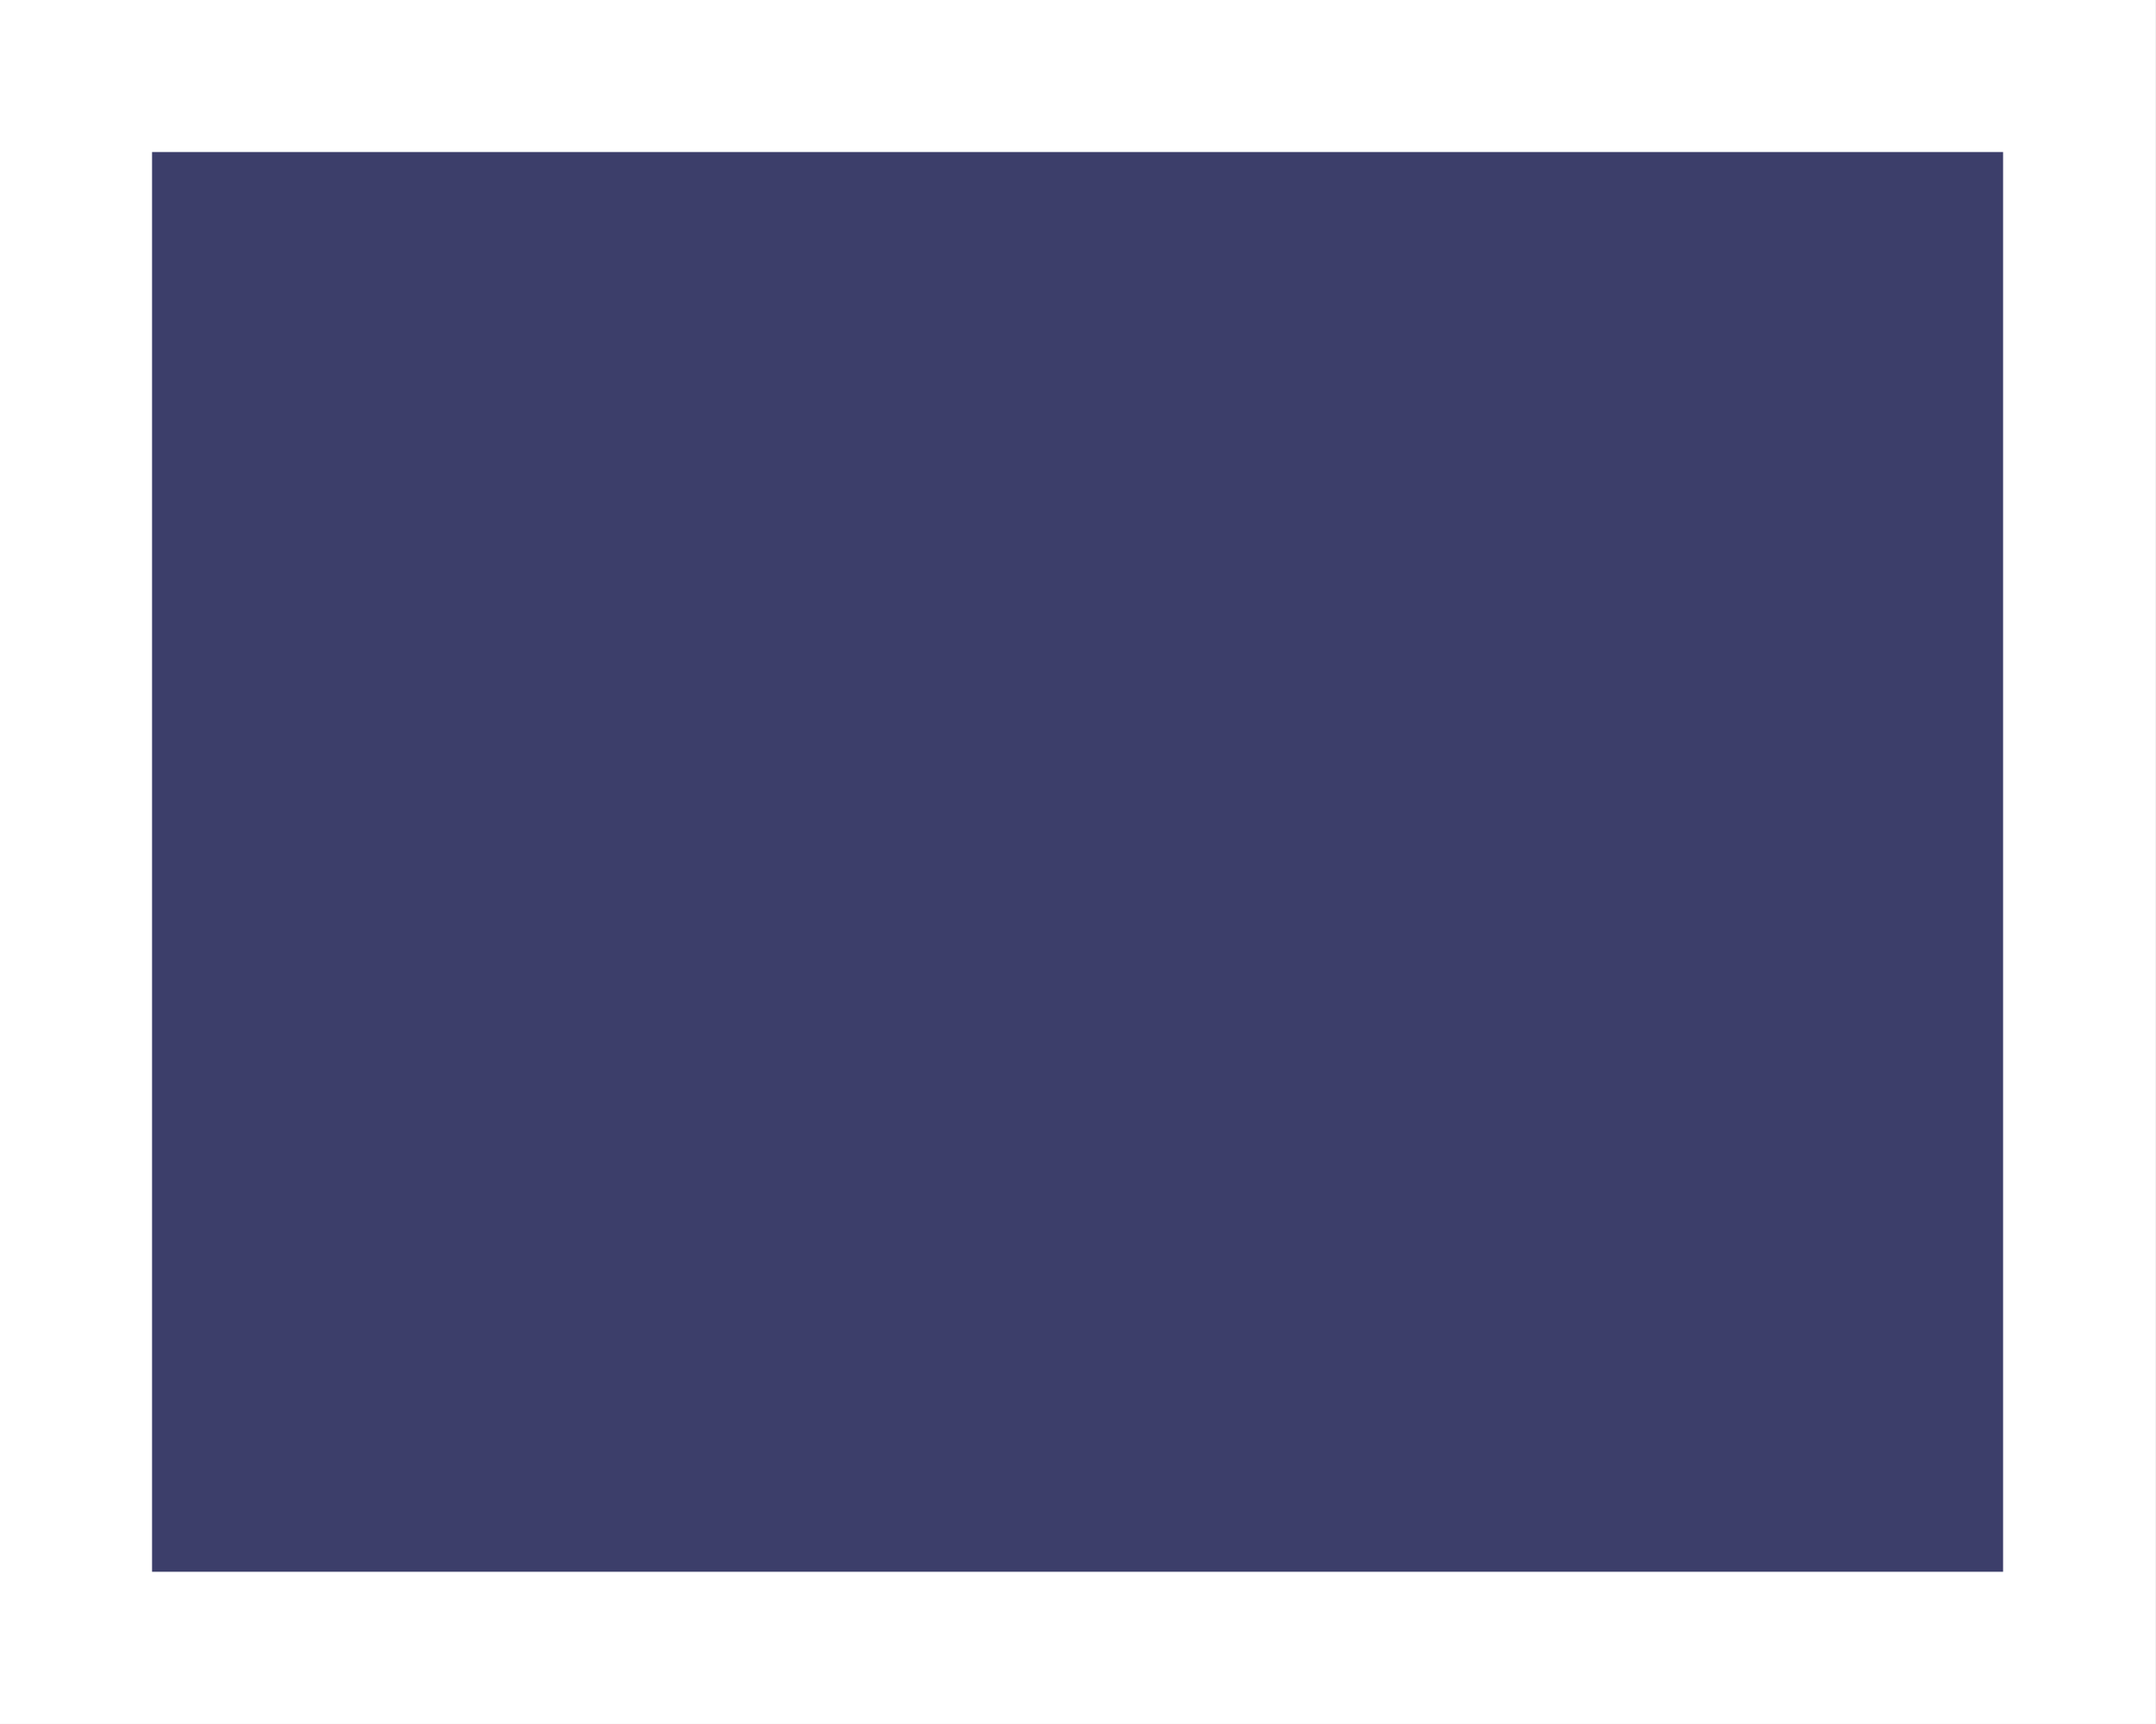
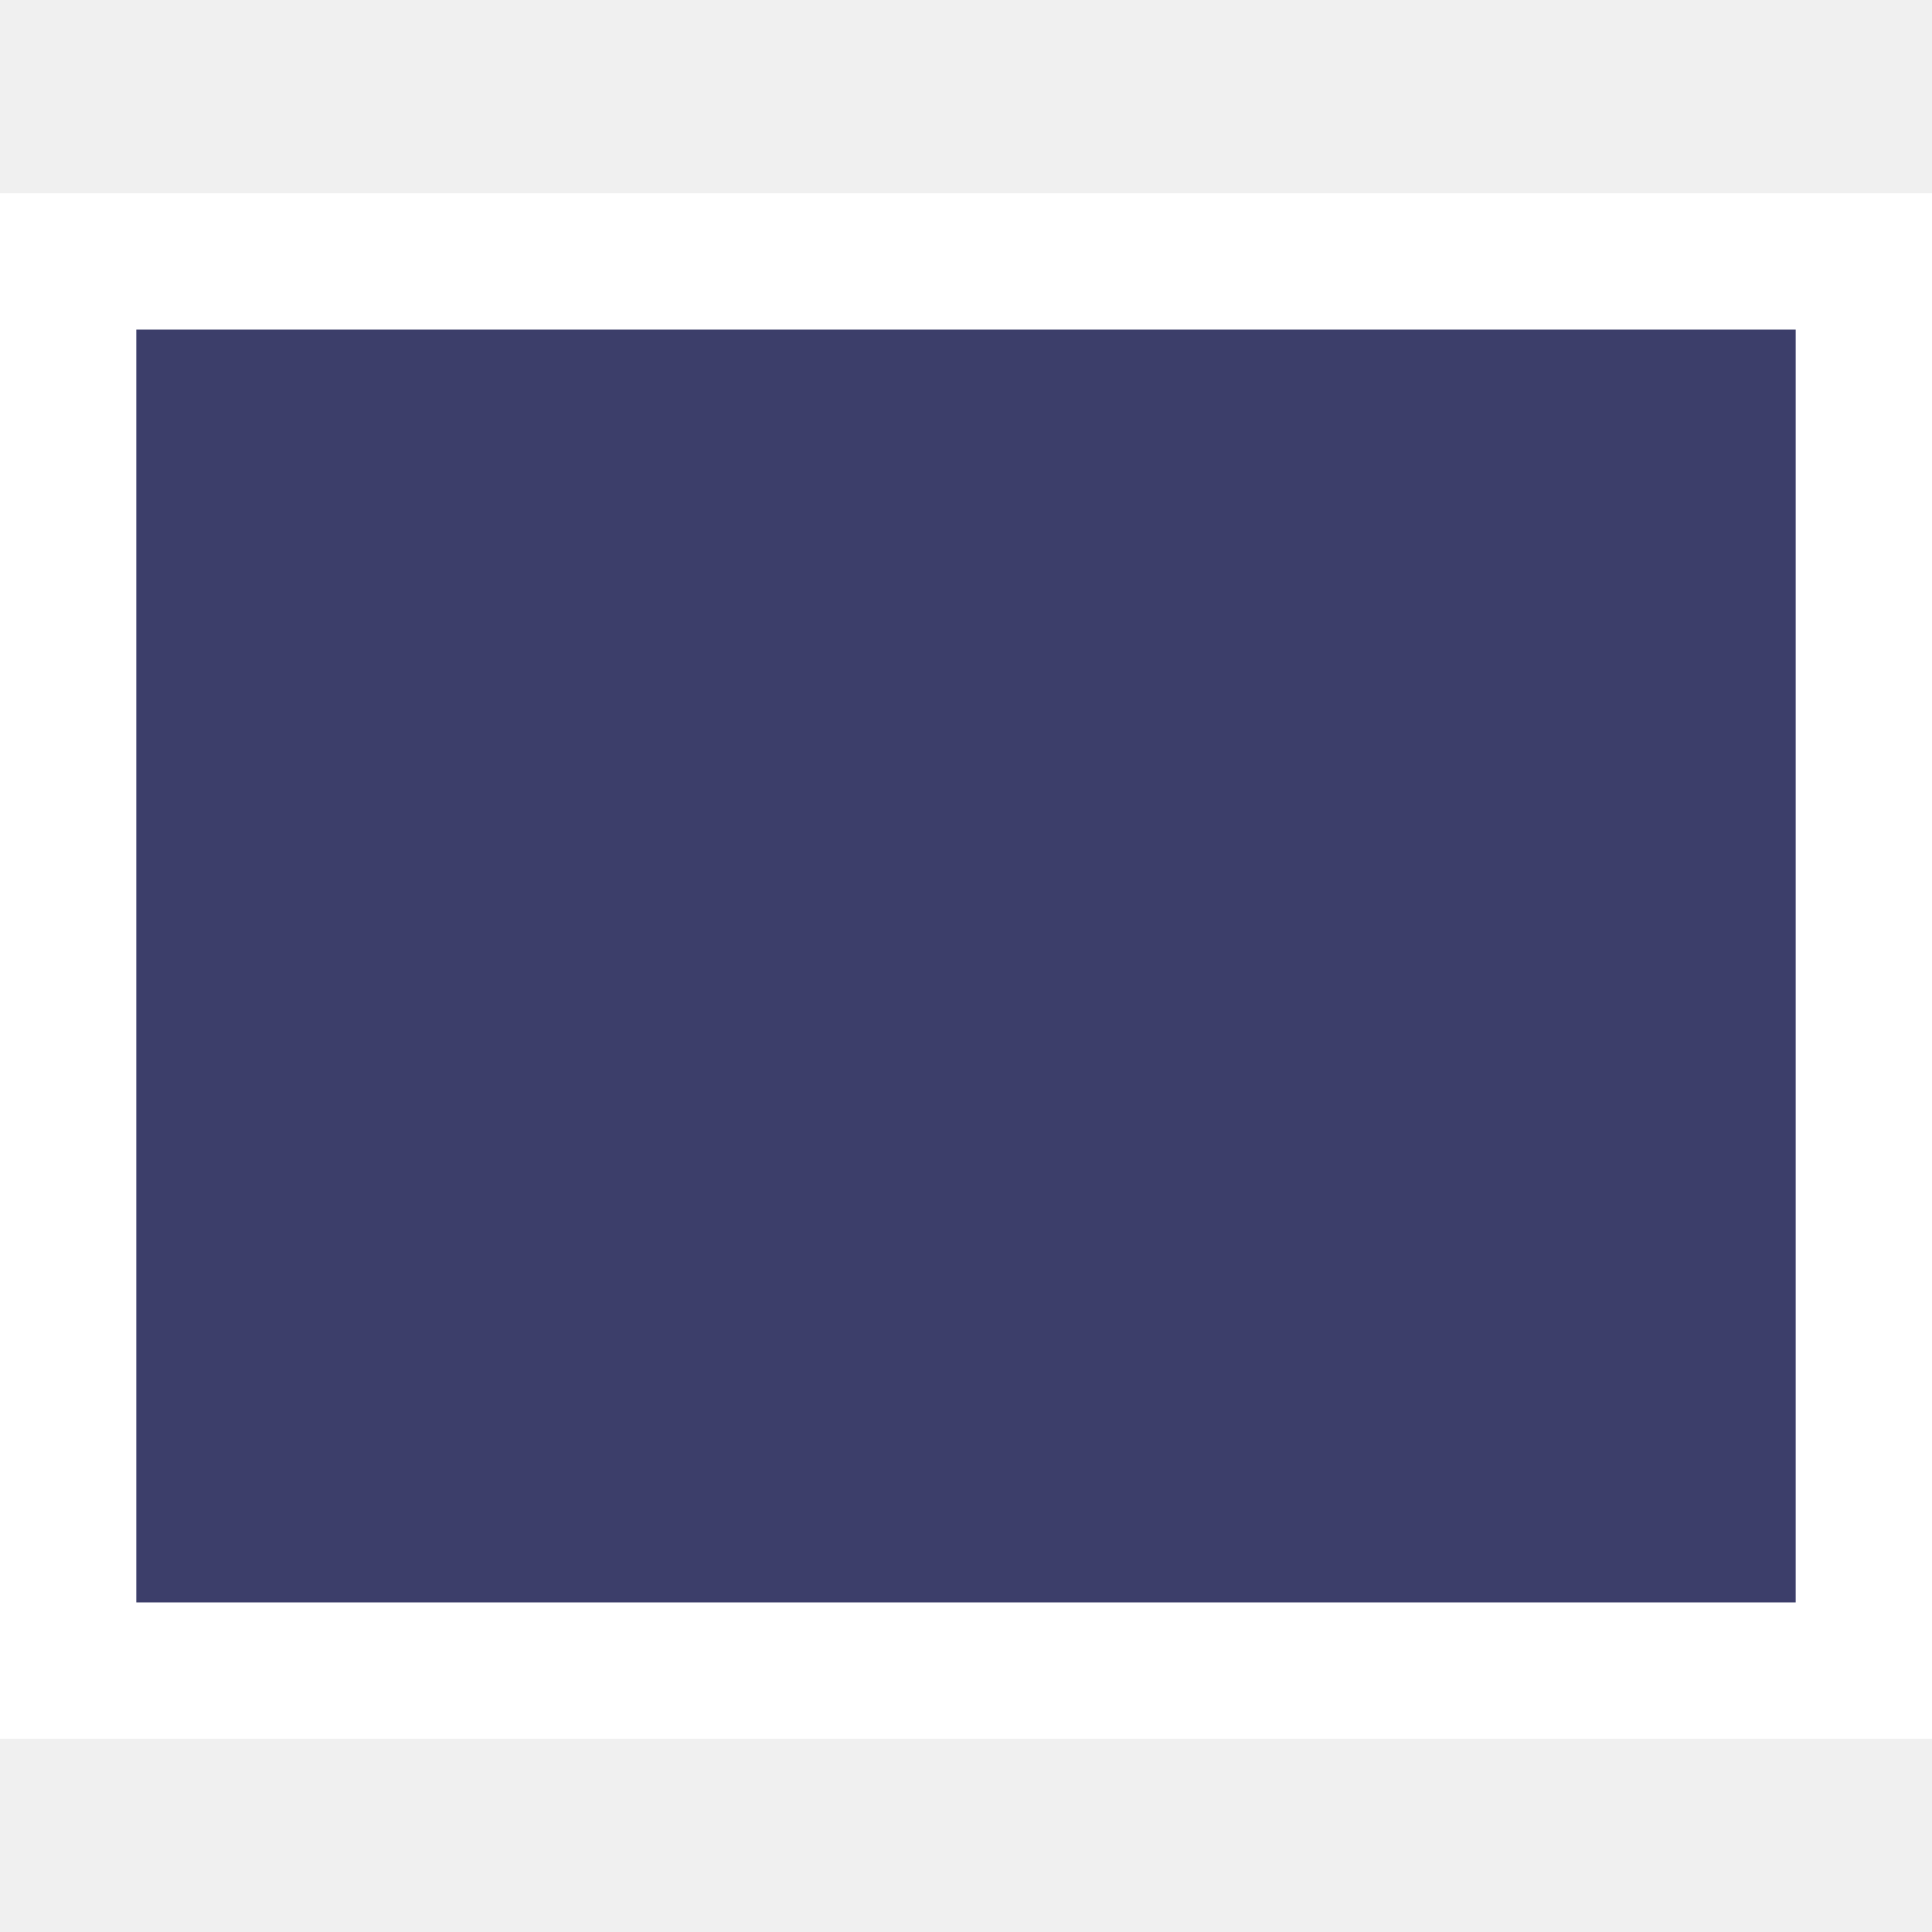
- <svg xmlns="http://www.w3.org/2000/svg" viewBox="0 0 70.87 56.69">
+ <svg xmlns="http://www.w3.org/2000/svg" width="25mm" height="25mm" viewBox="0 0 70.87 56.69">
  <defs>
    <style>.cls-1{fill:#3c3e6a;}.cls-2{fill:#fff;}</style>
  </defs>
  <g id="Calque_2" data-name="Calque 2">
    <g id="Calque_1-2" data-name="Calque 1">
      <g id="Cotés">
        <g id="Barre_latérale_droite">
          <rect class="cls-1" x="2.5" y="2.5" width="65.87" height="51.69" />
          <path class="cls-2" d="M65.87,5V51.69H5V5H65.87m5-5H0V56.69H70.87V0Z" />
        </g>
      </g>
    </g>
  </g>
</svg>
